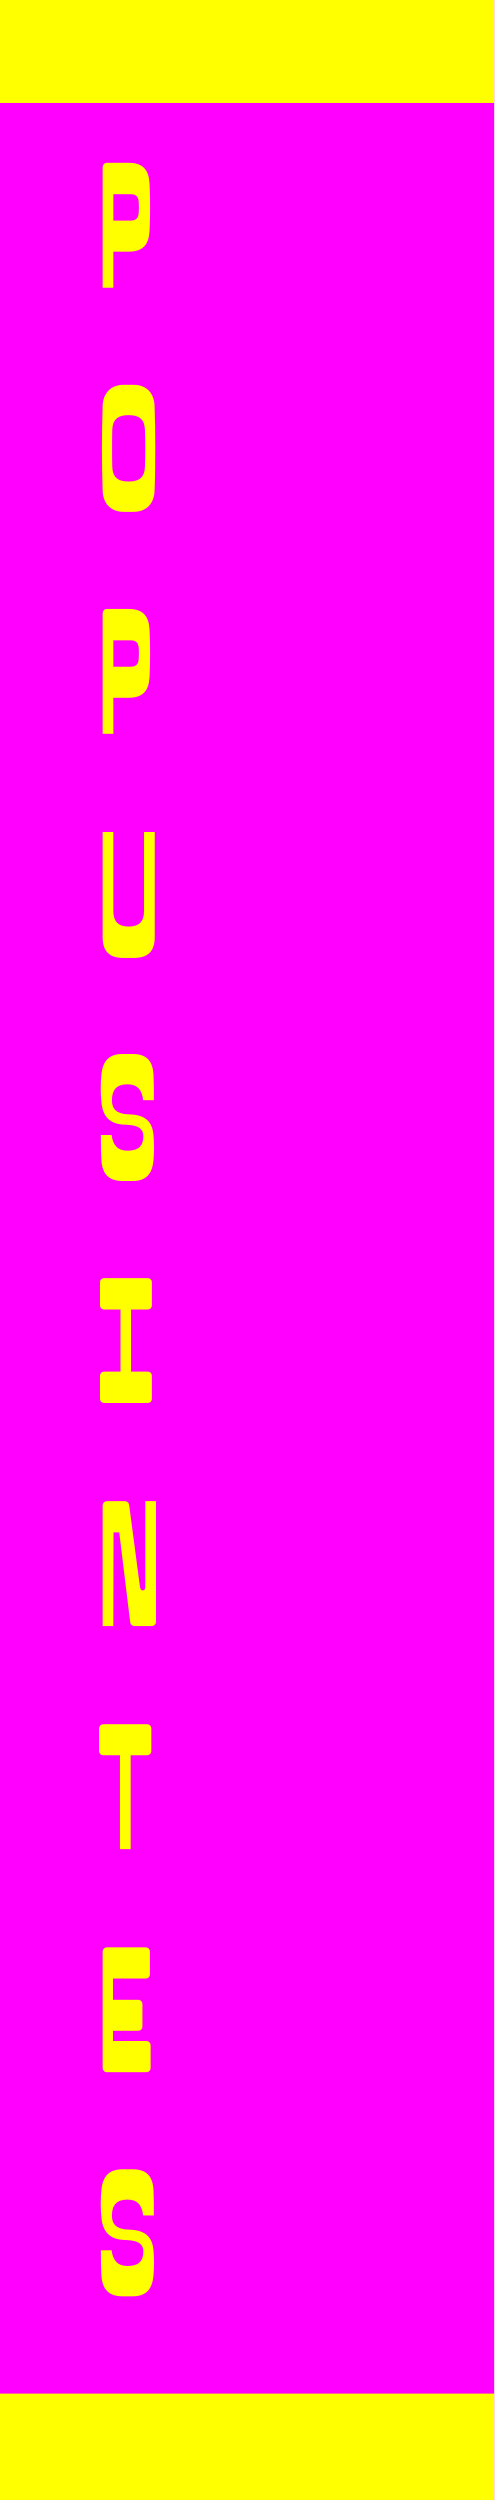
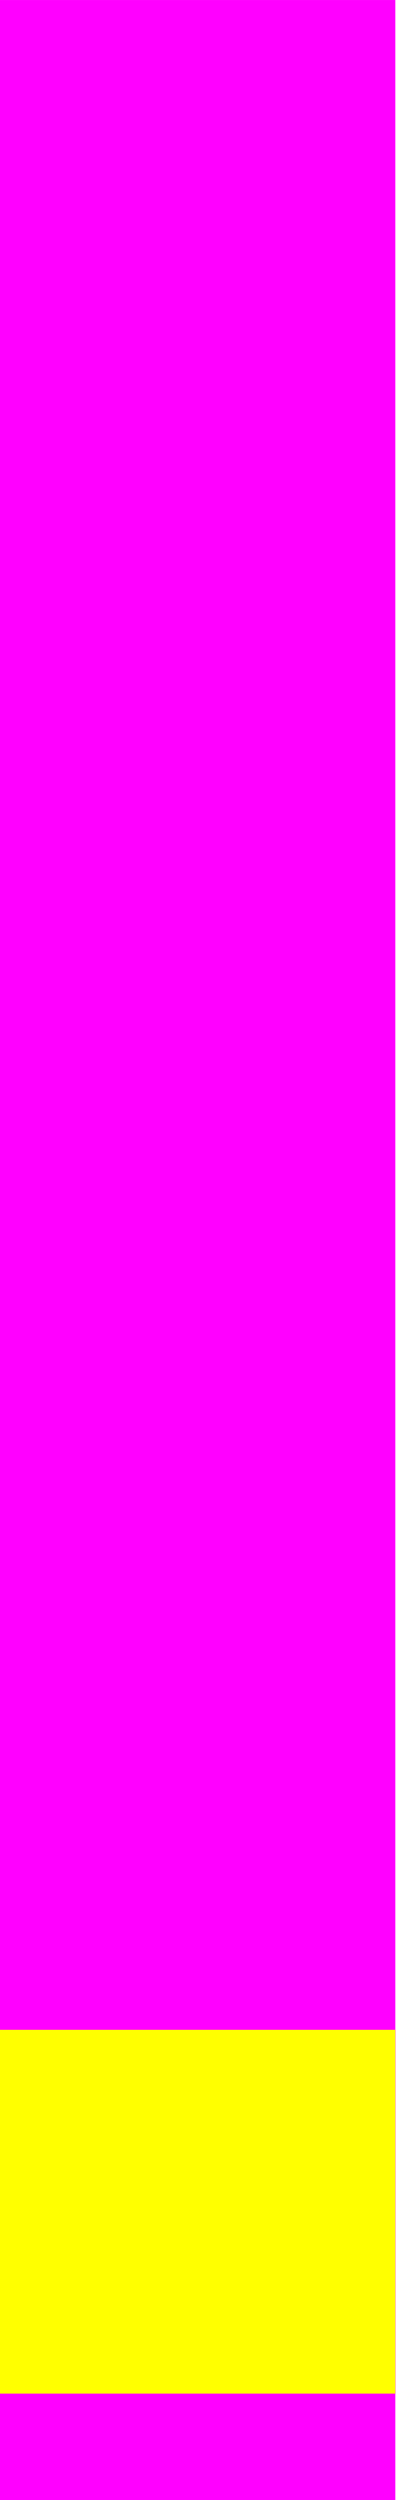
- <svg xmlns="http://www.w3.org/2000/svg" width="25.4mm" height="128.5mm" viewBox="0 0 25.4 128.5" version="1.1" id="svg1">
+ <svg xmlns="http://www.w3.org/2000/svg" width="20.32mm" height="128.5mm" viewBox="0 0 20.32 128.5" version="1.1" id="svg1">
  <defs id="defs1" />
  <g id="layer1" style="display:inline">
-     <rect style="fill:#ff00ff;stroke-width:0.265" id="rect19" width="25.4" height="128.5" x="6.0125254e-05" y="0.001" />
+     <rect style="fill:#ff00ff;stroke-width:0.237" id="rect19" width="20.32" height="128.5" x="6.0125254e-05" y="0.001" />
  </g>
-   <g id="text1" style="font-size:3.175px;fill:#ffff00;stroke-width:0.265" aria-label="p&#10;o&#10;p&#10;u&#10;s&#10;i&#10;n&#10;t&#10;e&#10;s" transform="translate(-0.3367619,-2.265103)">
-     <path style="font-size:9.172px;font-family:Talagante;-inkscape-font-specification:'Talagante, Normal';fill:#ffff00" d="m 5.612,10.871 v 6.182 H 6.163 V 15.201 H 6.942 c 0.734,0 1.046,-0.349 1.082,-1.082 0.037,-0.798 0.037,-1.605 0,-2.403 C 7.988,10.982 7.676,10.633 6.942,10.633 H 5.851 c -0.147,0 -0.238,0.083 -0.238,0.238 z m 1.422,2.733 h -0.871 v -1.357 h 0.871 c 0.294,0 0.404,0.119 0.431,0.376 0.018,0.202 0.018,0.394 0,0.596 -0.028,0.266 -0.138,0.385 -0.431,0.385 z" id="path10" />
-     <path style="font-size:9.172px;font-family:Talagante;-inkscape-font-specification:'Talagante, Normal';fill:#ffff00" d="m 6.685,28.574 h 0.523 c 0.633,0 1.046,-0.404 1.073,-1.073 0.028,-0.642 0.037,-1.449 0.037,-2.192 0,-0.752 -0.009,-1.55 -0.037,-2.192 -0.028,-0.67 -0.44,-1.073 -1.073,-1.073 H 6.685 c -0.633,0 -1.046,0.404 -1.073,1.073 -0.018,0.642 -0.037,1.44 -0.037,2.192 0,0.743 0.018,1.55 0.037,2.192 0.028,0.67 0.44,1.073 1.073,1.073 z m 0.266,-1.559 h -0.009 c -0.569,0 -0.816,-0.238 -0.835,-0.752 -0.009,-0.303 -0.009,-0.651 -0.009,-0.954 0,-0.303 0,-0.66 0.009,-0.954 0.018,-0.514 0.275,-0.752 0.835,-0.752 h 0.009 c 0.56,0 0.816,0.238 0.835,0.752 0.009,0.294 0.018,0.651 0.018,0.954 0,0.303 -0.009,0.651 -0.018,0.954 -0.018,0.514 -0.275,0.752 -0.835,0.752 z" id="path11" />
-     <path style="font-size:9.172px;font-family:Talagante;-inkscape-font-specification:'Talagante, Normal';fill:#ffff00" d="m 5.612,33.802 v 6.182 H 6.163 V 38.131 H 6.942 c 0.734,0 1.046,-0.349 1.082,-1.082 0.037,-0.798 0.037,-1.605 0,-2.403 C 7.988,33.912 7.676,33.564 6.942,33.564 H 5.851 c -0.147,0 -0.238,0.083 -0.238,0.238 z m 1.422,2.733 h -0.871 v -1.357 h 0.871 c 0.294,0 0.404,0.119 0.431,0.376 0.018,0.202 0.018,0.394 0,0.596 -0.028,0.266 -0.138,0.385 -0.431,0.385 z" id="path12" />
-     <path style="font-size:9.172px;font-family:Talagante;-inkscape-font-specification:'Talagante, Normal';fill:#ffff00" d="m 6.685,51.504 h 0.523 c 0.734,0 1.082,-0.339 1.082,-1.073 V 45.029 H 7.74 v 4.063 c 0,0.541 -0.257,0.798 -0.789,0.798 -0.532,0 -0.789,-0.257 -0.789,-0.798 V 45.029 H 5.612 v 5.402 c 0,0.734 0.339,1.073 1.073,1.073 z" id="path13" />
-     <path style="font-size:9.172px;font-family:Talagante;-inkscape-font-specification:'Talagante, Normal';fill:#ffff00" d="M 6.63,62.97 H 7.153 c 0.67,0 1.009,-0.339 1.073,-1.073 0.037,-0.44 0.037,-0.853 0,-1.284 C 8.171,59.925 7.804,59.585 7.071,59.548 l -0.183,-0.009 c -0.541,-0.028 -0.798,-0.257 -0.798,-0.715 0,-0.56 0.257,-0.825 0.798,-0.825 0.486,0 0.743,0.257 0.807,0.816 h 0.55 c 0.009,-0.394 0,-0.816 -0.018,-1.302 C 8.19,56.778 7.85,56.439 7.153,56.439 H 6.63 c -0.67,0 -1.018,0.339 -1.082,1.073 -0.046,0.468 -0.046,0.908 0,1.394 0.064,0.752 0.431,1.128 1.147,1.165 l 0.193,0.009 c 0.56,0.028 0.816,0.211 0.816,0.578 0,0.514 -0.257,0.752 -0.816,0.752 -0.486,0 -0.743,-0.257 -0.816,-0.807 H 5.52 c 0,0.587 0.009,1 0.028,1.293 0.046,0.734 0.394,1.073 1.082,1.073 z" id="path14" />
-     <path style="font-size:9.172px;font-family:Talagante;-inkscape-font-specification:'Talagante, Normal';fill:#ffff00" d="m 5.713,74.38 h 2.192 c 0.156,0 0.238,-0.083 0.238,-0.238 V 73.004 c 0,-0.156 -0.083,-0.238 -0.238,-0.238 H 7.071 v -3.192 h 0.835 c 0.156,0 0.238,-0.083 0.238,-0.238 v -1.137 c 0,-0.156 -0.083,-0.238 -0.238,-0.238 H 5.713 c -0.156,0 -0.238,0.083 -0.238,0.238 v 1.137 c 0,0.156 0.083,0.238 0.238,0.238 H 6.529 v 3.192 H 5.713 c -0.156,0 -0.238,0.083 -0.238,0.238 v 1.137 c 0,0.156 0.083,0.238 0.238,0.238 z" id="path15" />
-     <path style="font-size:9.172px;font-family:Talagante;-inkscape-font-specification:'Talagante, Normal';fill:#ffff00" d="m 5.612,79.663 v 6.182 h 0.55 l 0.009,-4.815 h 0.294 l 0.56,4.595 c 0.018,0.147 0.101,0.22 0.248,0.22 h 0.844 c 0.147,0 0.238,-0.083 0.238,-0.238 V 79.425 H 7.804 v 4.393 c 0,0.128 -0.037,0.193 -0.128,0.193 -0.092,0 -0.128,-0.064 -0.147,-0.193 L 6.979,79.645 C 6.961,79.498 6.878,79.425 6.731,79.425 H 5.851 c -0.147,0 -0.238,0.083 -0.238,0.238 z" id="path16" />
-     <path style="font-size:9.172px;font-family:Talagante;-inkscape-font-specification:'Talagante, Normal';fill:#ffff00" d="m 6.502,97.31 h 0.55 v -4.825 h 0.825 c 0.147,0 0.238,-0.092 0.238,-0.238 v -1.119 c 0,-0.147 -0.092,-0.238 -0.238,-0.238 H 5.667 c -0.147,0 -0.238,0.092 -0.238,0.238 v 1.119 c 0,0.147 0.083,0.238 0.238,0.238 h 0.835 z" id="path17" />
-     <path style="font-size:9.172px;font-family:Talagante;-inkscape-font-specification:'Talagante, Normal';fill:#ffff00" d="m 5.851,108.776 h 1.99 c 0.147,0 0.238,-0.083 0.238,-0.238 v -1.128 c 0,-0.147 -0.092,-0.238 -0.238,-0.238 H 6.144 v -0.523 h 1.275 c 0.147,0 0.238,-0.092 0.238,-0.238 v -1.119 c 0,-0.147 -0.092,-0.238 -0.238,-0.238 H 6.144 v -1.091 h 1.66 c 0.147,0 0.238,-0.083 0.238,-0.238 v -1.128 c 0,-0.147 -0.083,-0.238 -0.238,-0.238 h -1.954 c -0.147,0 -0.238,0.083 -0.238,0.238 v 5.944 c 0,0.147 0.092,0.238 0.238,0.238 z" id="path18" />
-     <path style="font-size:9.172px;font-family:Talagante;-inkscape-font-specification:'Talagante, Normal';fill:#ffff00" d="M 6.63,120.296 H 7.153 c 0.67,0 1.009,-0.339 1.073,-1.073 0.037,-0.44 0.037,-0.853 0,-1.284 -0.055,-0.688 -0.422,-1.027 -1.156,-1.064 l -0.183,-0.009 c -0.541,-0.028 -0.798,-0.257 -0.798,-0.715 0,-0.559 0.257,-0.826 0.798,-0.826 0.486,0 0.743,0.257 0.807,0.816 h 0.55 c 0.009,-0.394 0,-0.816 -0.018,-1.302 -0.037,-0.734 -0.376,-1.073 -1.073,-1.073 H 6.63 c -0.67,0 -1.018,0.339 -1.082,1.073 -0.046,0.468 -0.046,0.908 0,1.394 0.064,0.752 0.431,1.128 1.147,1.165 l 0.193,0.009 c 0.56,0.028 0.816,0.211 0.816,0.578 0,0.514 -0.257,0.752 -0.816,0.752 -0.486,0 -0.743,-0.257 -0.816,-0.807 H 5.52 c 0,0.587 0.009,1 0.028,1.293 0.046,0.734 0.394,1.073 1.082,1.073 z" id="path19" />
-   </g>
-   <rect style="fill:#ffff00;fill-rule:evenodd;stroke-width:0.29" id="rect1" width="25.4" height="5.292" x="-1.7937978e-07" y="-4.4408921e-16" />
-   <rect style="fill:#ffff00;fill-rule:evenodd;stroke-width:0.295" id="rect1-8" width="25.4" height="5.47" x="6.0580205e-05" y="123.031" />
+   <rect style="fill:#ffff00;fill-rule:evenodd;stroke-width:0.487" id="rect1-8" width="20.32" height="18.699" x="8.9123449e-07" y="104.332" />
</svg>
